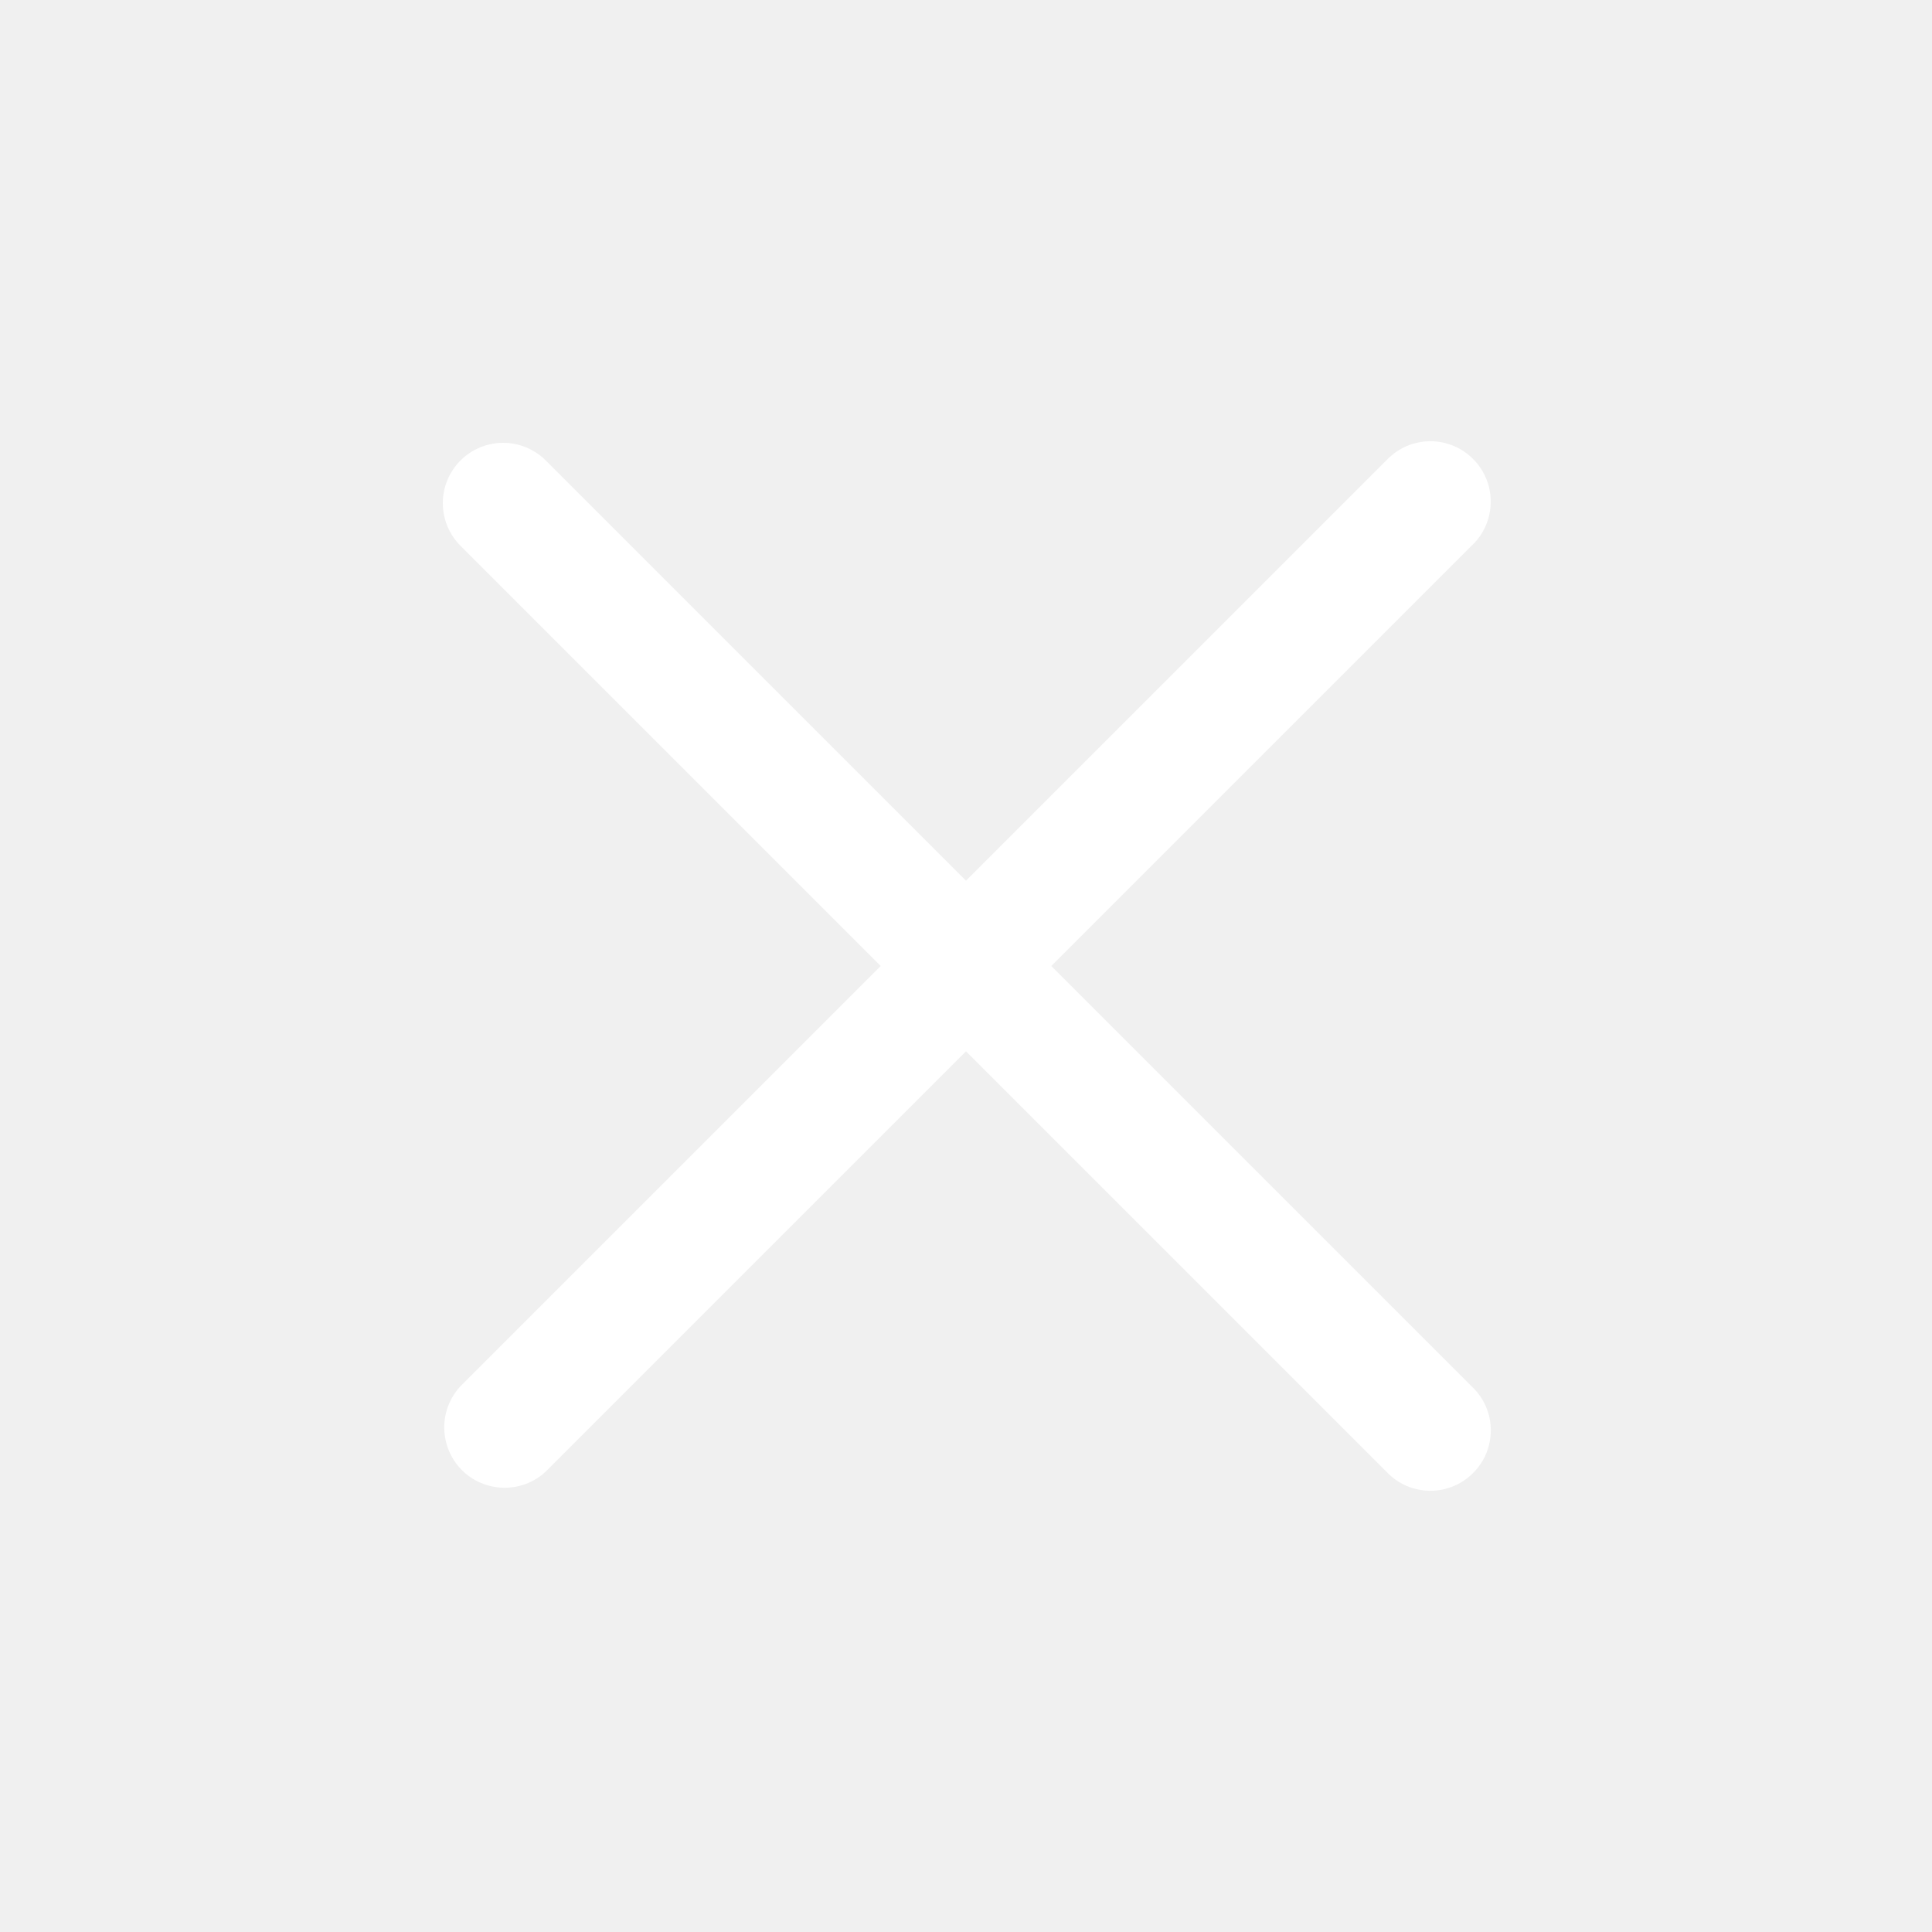
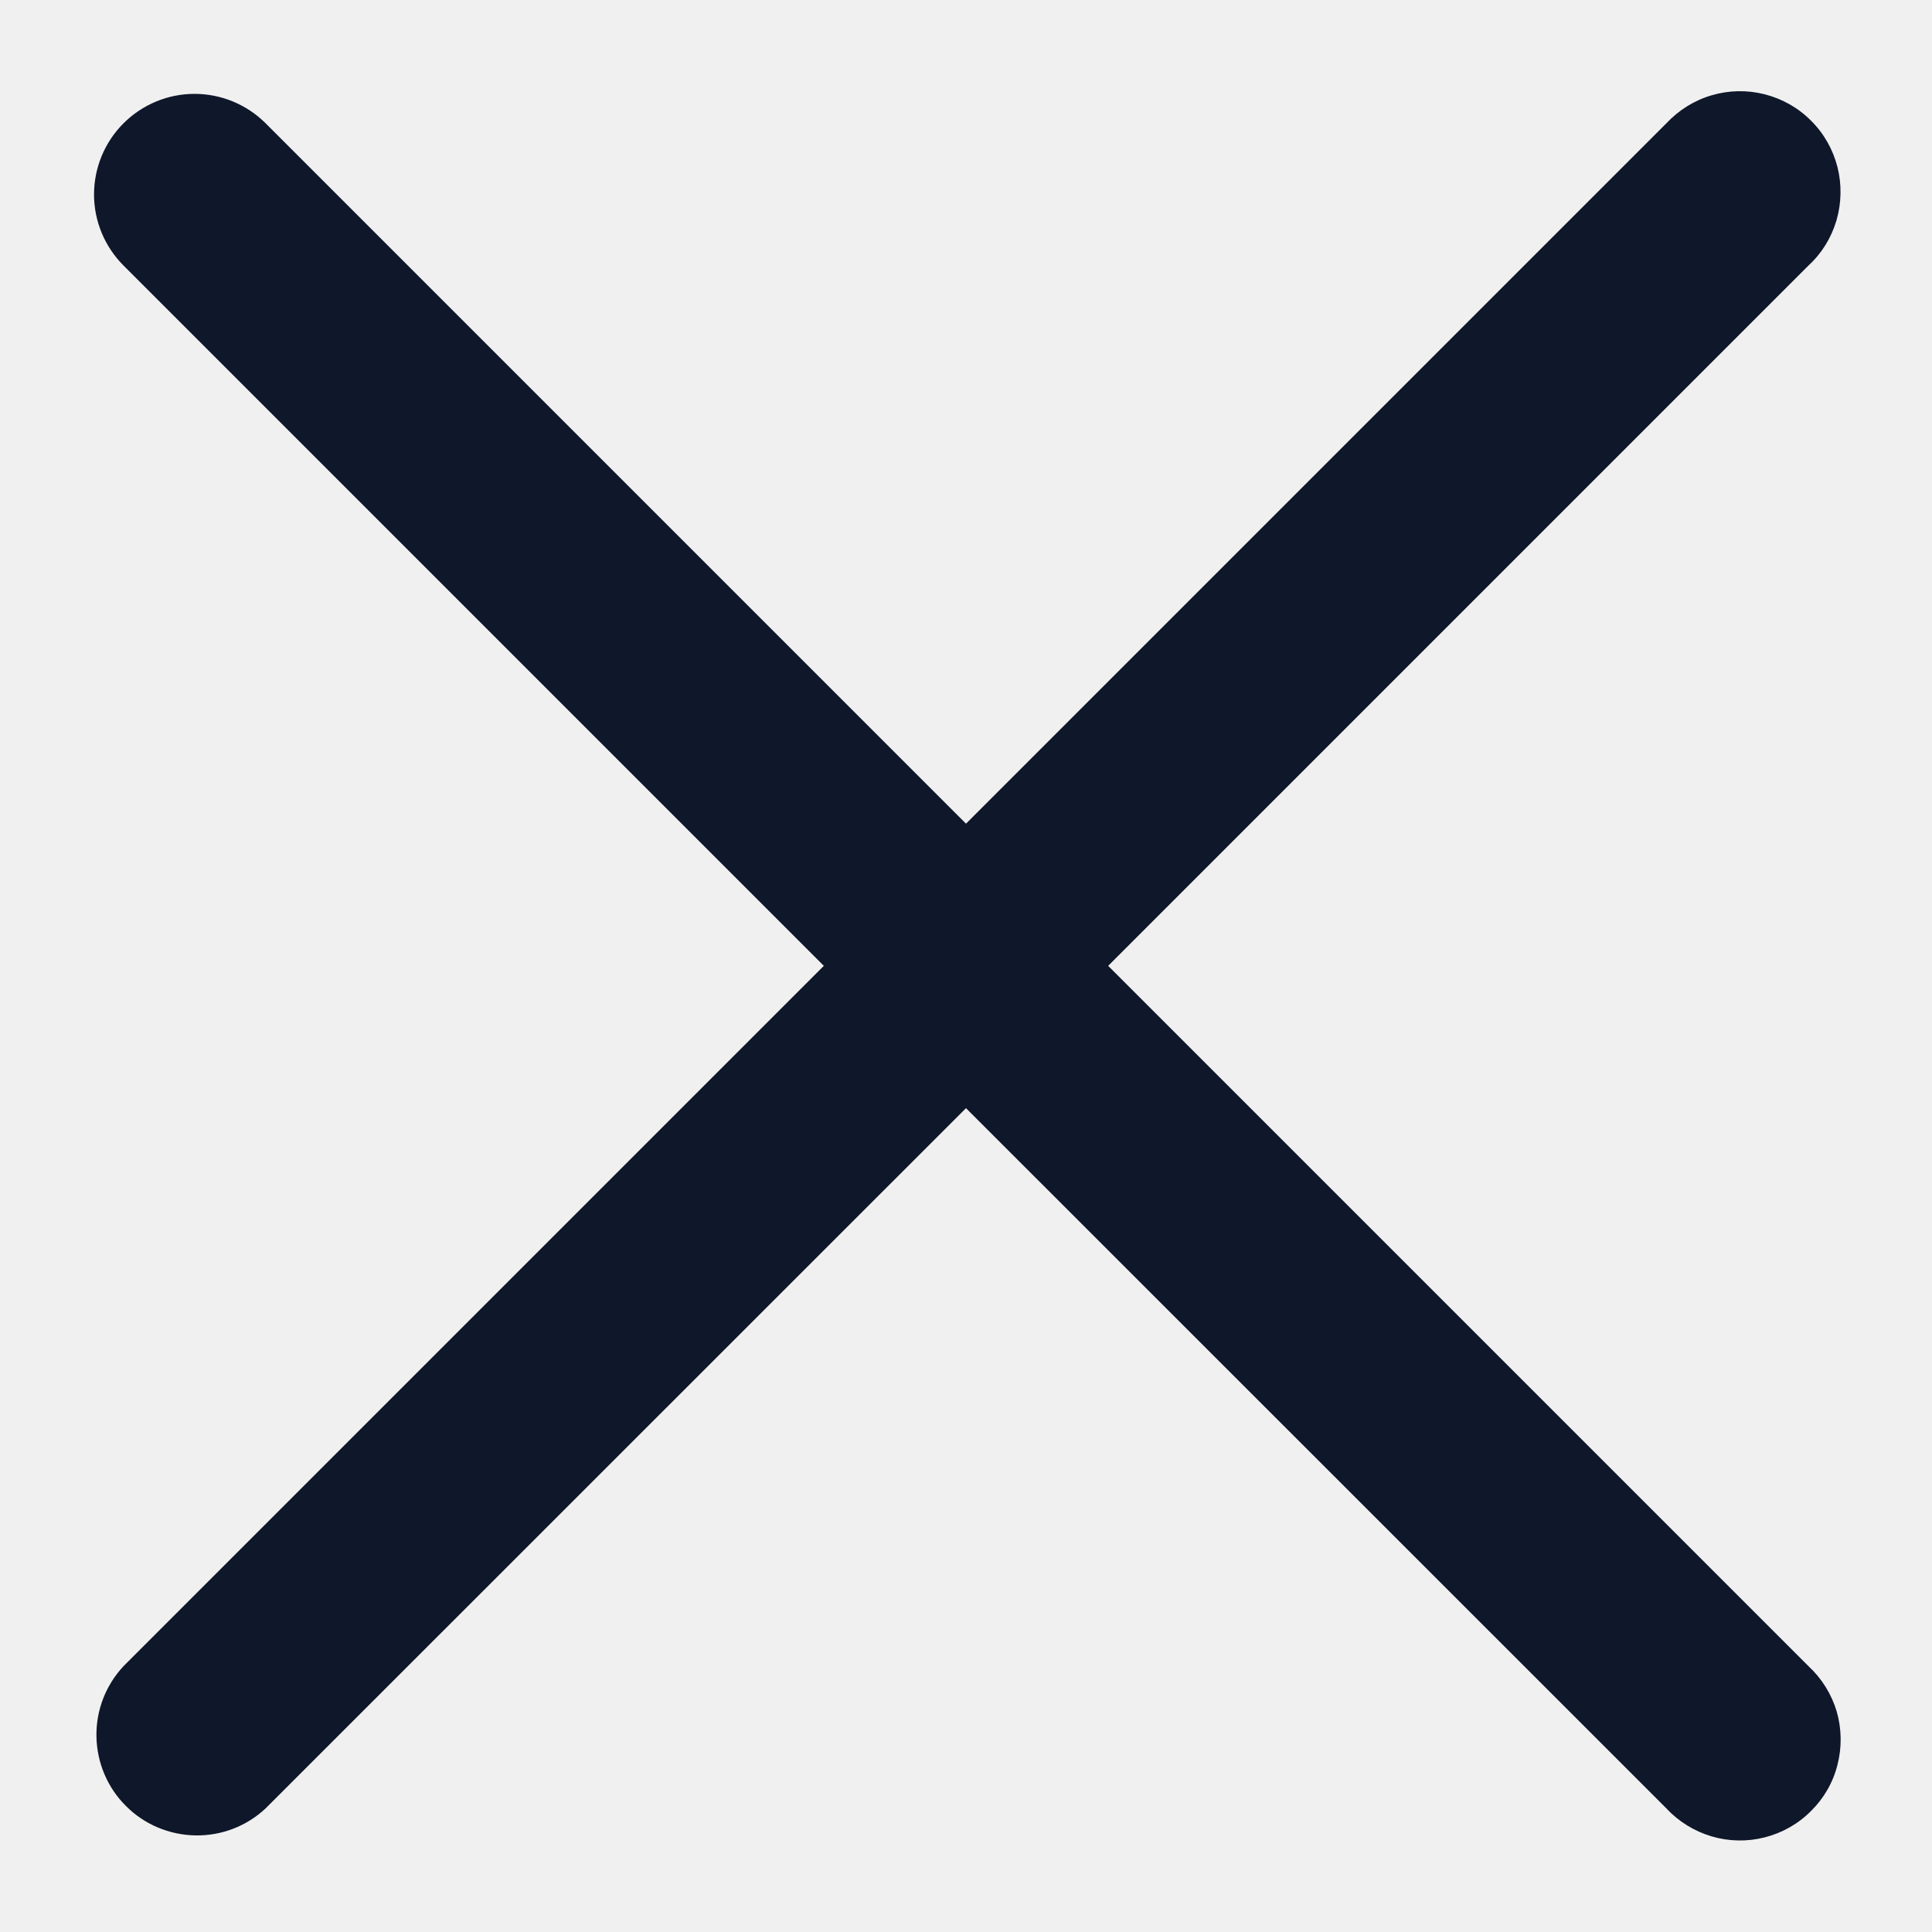
- <svg xmlns="http://www.w3.org/2000/svg" width="20" height="20" viewBox="0 0 20 20" fill="none">
-   <path d="M4.767 4.767C4.884 4.65 5.043 4.584 5.208 4.584C5.374 4.584 5.533 4.65 5.65 4.767L10 9.117L14.35 4.767C14.427 4.685 14.524 4.624 14.631 4.593C14.739 4.561 14.853 4.559 14.962 4.587C15.071 4.615 15.17 4.671 15.249 4.751C15.329 4.83 15.385 4.93 15.413 5.038C15.44 5.147 15.438 5.261 15.407 5.369C15.375 5.477 15.316 5.574 15.233 5.65L10.883 10L15.233 14.35C15.316 14.427 15.376 14.524 15.408 14.631C15.439 14.739 15.441 14.853 15.413 14.962C15.386 15.071 15.329 15.17 15.249 15.249C15.17 15.329 15.071 15.385 14.962 15.413C14.853 15.441 14.739 15.439 14.631 15.407C14.524 15.376 14.427 15.316 14.35 15.233L10 10.883L5.65 15.233C5.532 15.344 5.375 15.404 5.213 15.401C5.051 15.398 4.896 15.333 4.782 15.219C4.667 15.104 4.602 14.949 4.599 14.787C4.596 14.625 4.656 14.469 4.767 14.35L9.117 10L4.767 5.65C4.65 5.533 4.584 5.374 4.584 5.208C4.584 5.043 4.65 4.884 4.767 4.767Z" fill="white" />
+ <svg xmlns="http://www.w3.org/2000/svg" width="12" height="12" viewBox="0 0 12 12" fill="none">
+   <path d="M0.767 0.766C0.884 0.649 1.043 0.583 1.208 0.583C1.374 0.583 1.533 0.649 1.65 0.766L6 5.116L10.35 0.766C10.427 0.684 10.524 0.623 10.631 0.592C10.739 0.56 10.853 0.558 10.962 0.586C11.071 0.614 11.17 0.67 11.249 0.75C11.329 0.829 11.385 0.929 11.413 1.038C11.44 1.146 11.438 1.26 11.407 1.368C11.375 1.476 11.316 1.573 11.233 1.649L6.883 5.999L11.233 10.349C11.316 10.426 11.376 10.523 11.408 10.63C11.439 10.738 11.441 10.852 11.413 10.961C11.386 11.07 11.329 11.169 11.249 11.248C11.17 11.328 11.071 11.384 10.962 11.412C10.853 11.44 10.739 11.438 10.631 11.406C10.524 11.374 10.427 11.315 10.35 11.232L6 6.883L1.65 11.232C1.532 11.343 1.375 11.403 1.213 11.4C1.051 11.397 0.896 11.332 0.782 11.217C0.667 11.103 0.602 10.948 0.599 10.786C0.596 10.624 0.656 10.468 0.767 10.349L5.117 5.999L0.767 1.649C0.65 1.532 0.584 1.373 0.584 1.208C0.584 1.042 0.65 0.883 0.767 0.766Z" fill="#0F172A" />
</svg>
